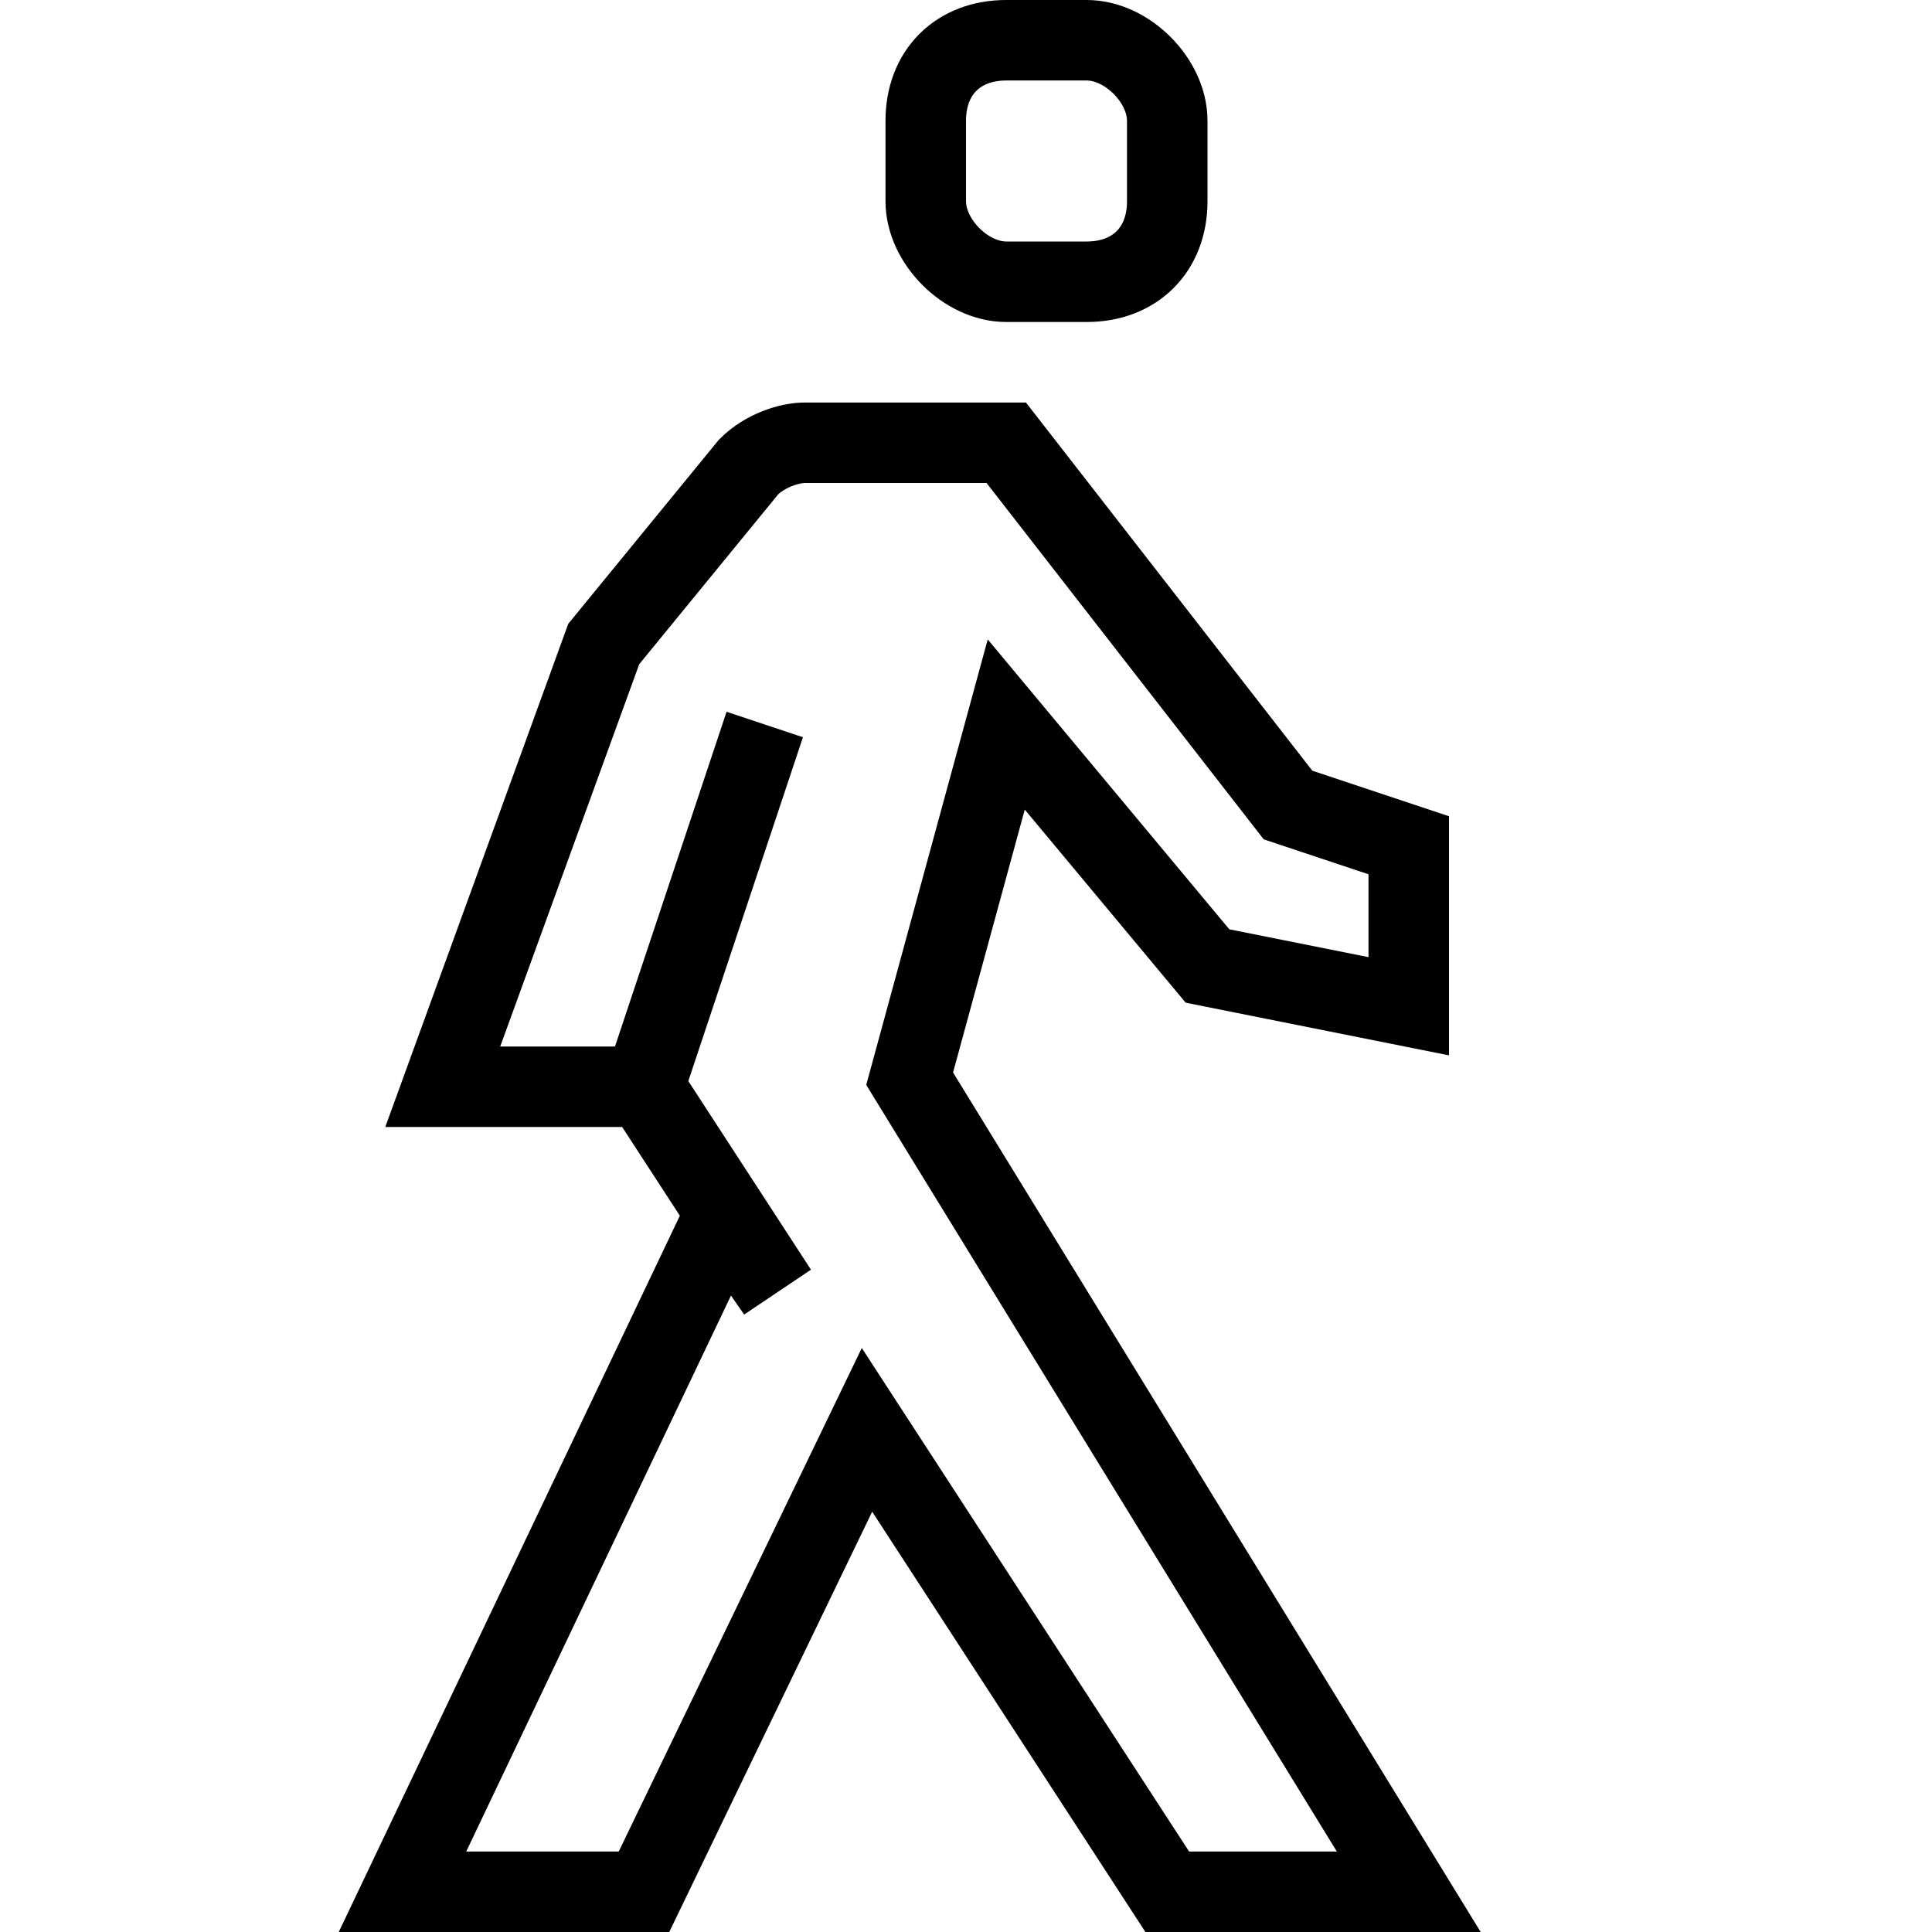
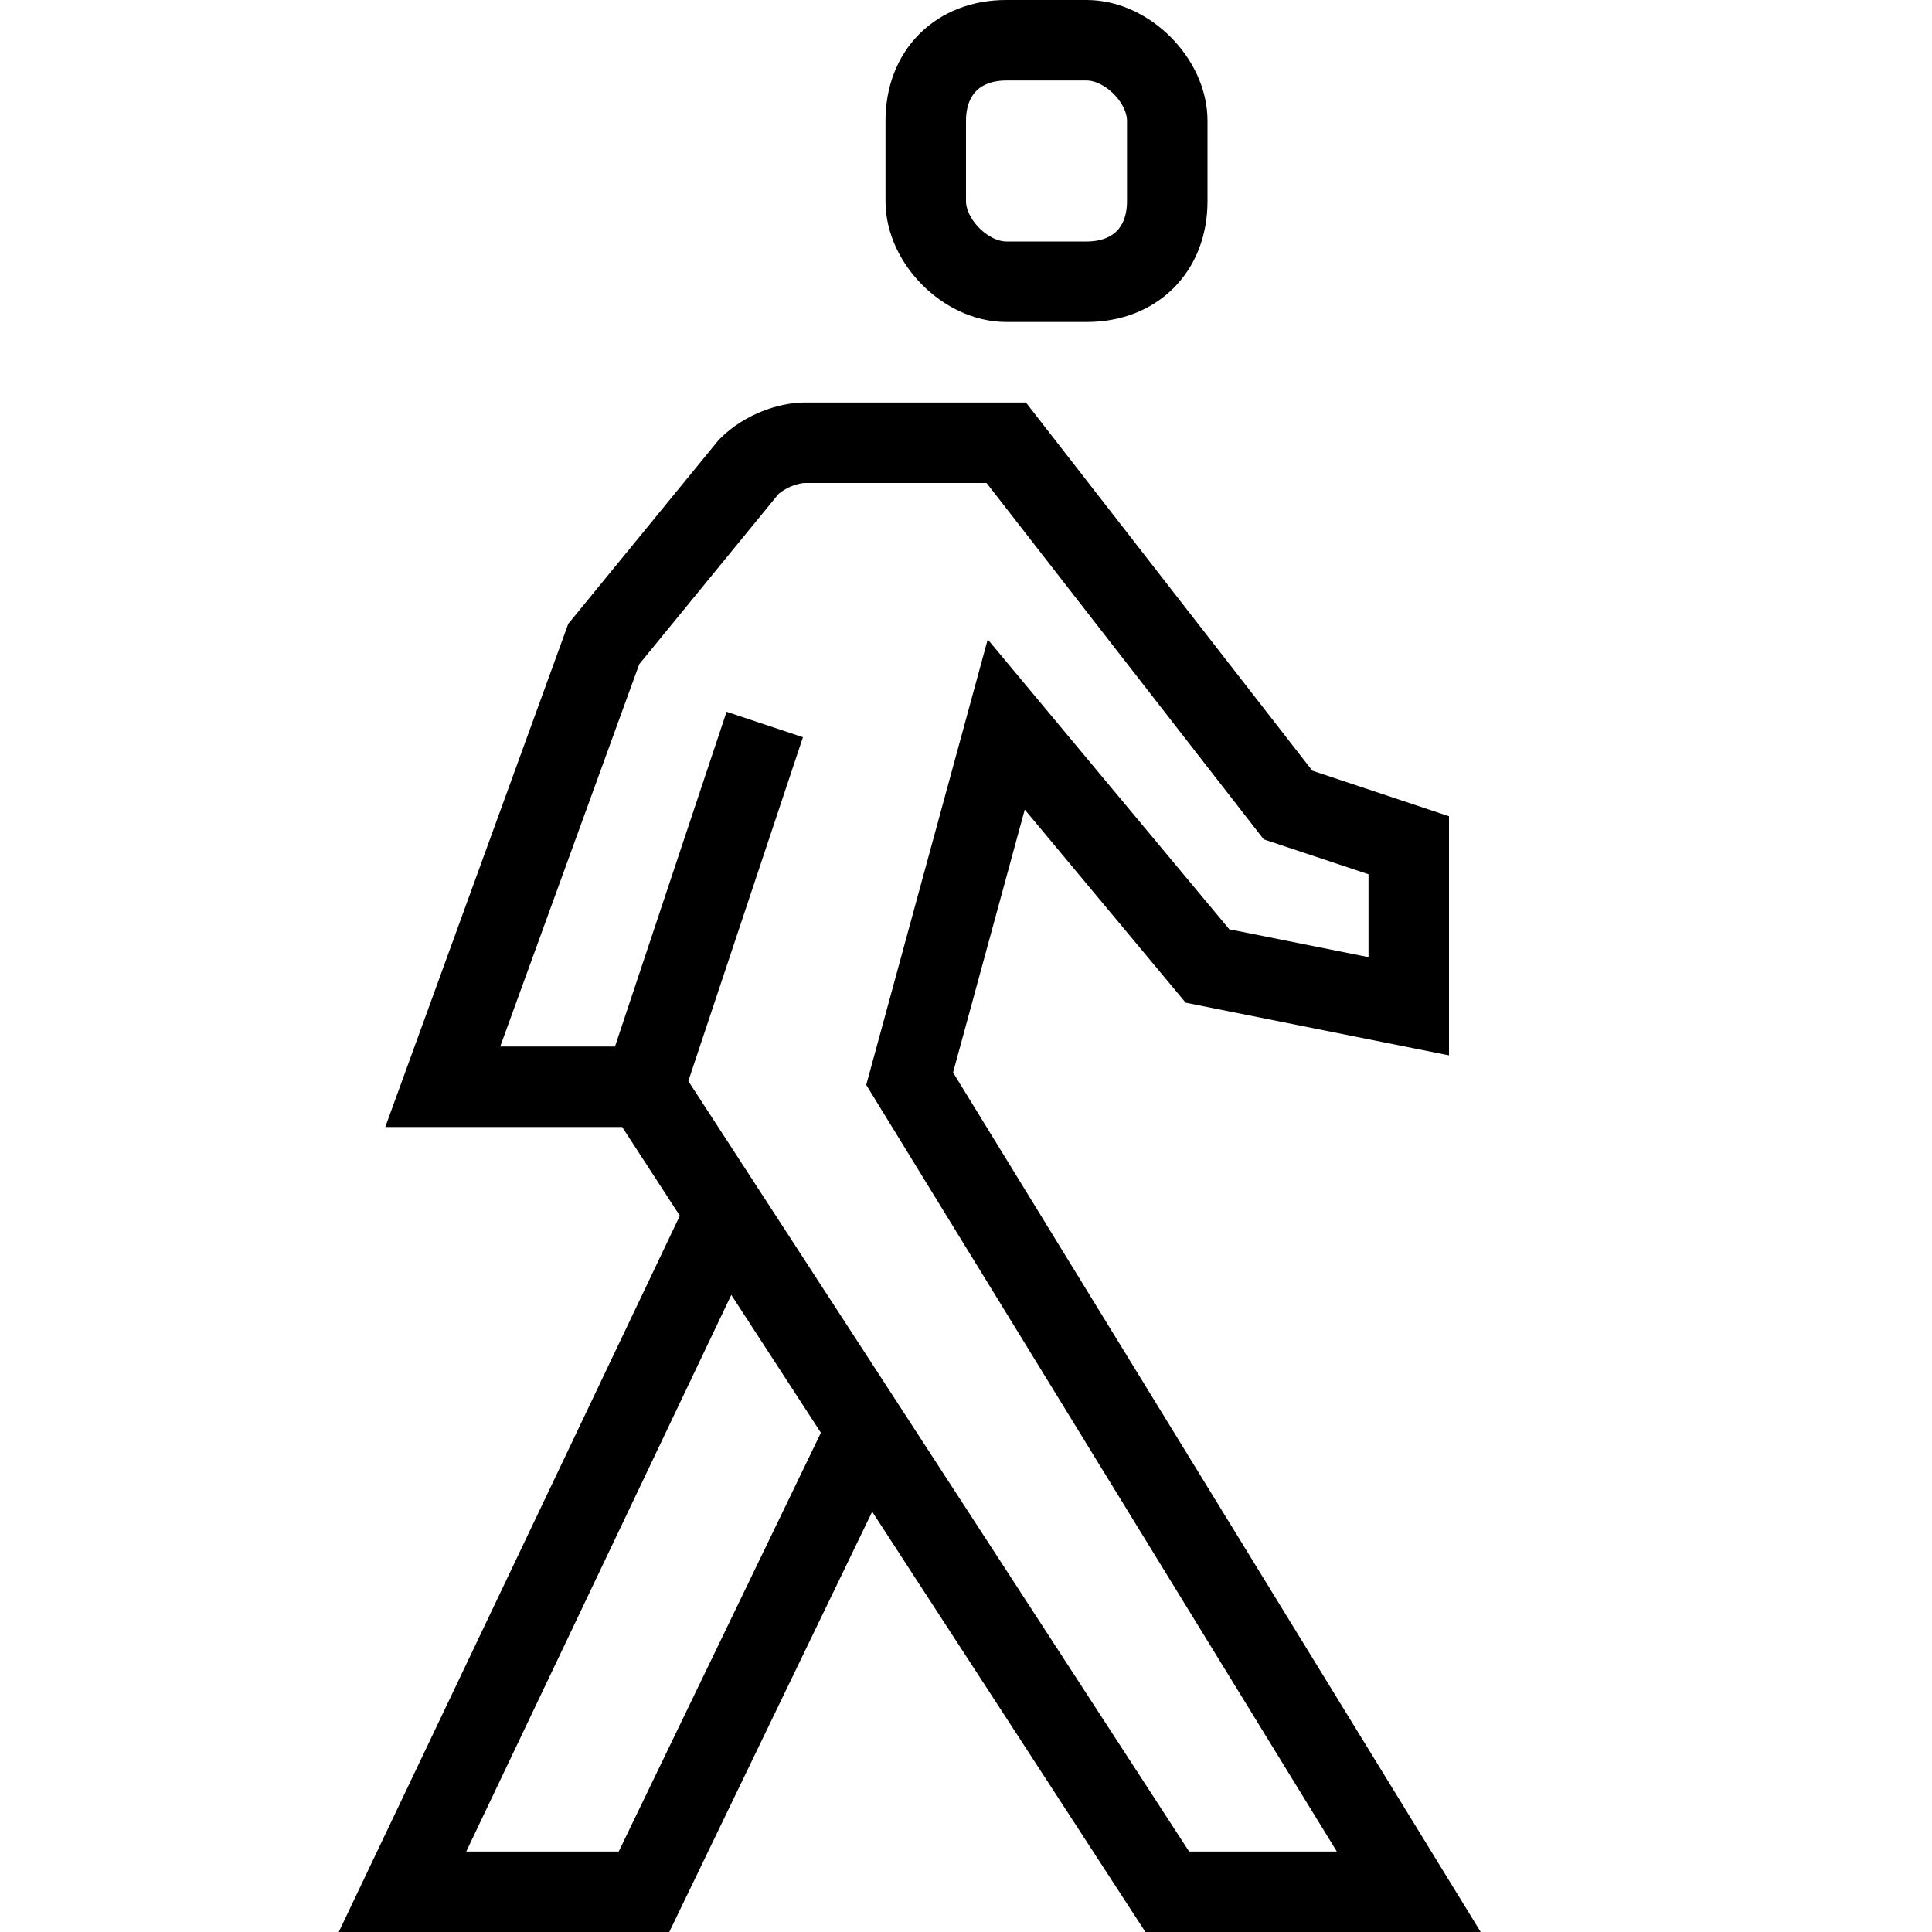
<svg xmlns="http://www.w3.org/2000/svg" width="24" height="24" viewBox="0 0 24 24" version="1.1">
-   <path d="M14.5,2.5 C14.5,3.1 14.1,3.5 13.5,3.5 L12.5,3.5 C12,3.5 11.5,3 11.5,2.5 L11.5,1.5 C11.5,0.9 11.9,0.5 12.5,0.5 L13.5,0.5 C14,0.5 14.5,1 14.5,1.5 L14.5,2.5 Z M10.77,17.762 L8,23.5 L5,23.5 L9,15.1 L9.655,16.045 L8,13.5 L9.5,9 L8,13.5 L5.5,13.5 L7.5,8 L9.3,5.8 C9.5,5.6 9.8,5.5 10,5.5 L12.5,5.5 L16,10 L17.5,10.5 L17.5,12.5 L15,12 L12.5,9 L11.3,13.4 L17.5,23.5 L14.5,23.5 L10.77,17.762 Z" stroke="currentColor" stroke-width="1" fill="none" fill-rule="evenodd" />
+   <path d="M14.5,2.5 C14.5,3.1 14.1,3.5 13.5,3.5 L12.5,3.5 C12,3.5 11.5,3 11.5,2.5 L11.5,1.5 C11.5,0.9 11.9,0.5 12.5,0.5 L13.5,0.5 C14,0.5 14.5,1 14.5,1.5 L14.5,2.5 Z M8,13.5 L5.5,13.5 L7.5,8 L9.3,5.8 C9.5,5.6 9.8,5.5 10,5.5 L12.5,5.5 L16,10 L17.5,10.5 L17.5,12.5 L15,12 L12.5,9 L11.3,13.4 L17.5,23.5 L14.5,23.5 L8,13.5 L9.5,9 L8,13.5 Z M9,15.1 L5,23.5 L8,23.5 L10.8,17.7" stroke="currentColor" stroke-width="1" fill="none" fill-rule="evenodd" />
</svg>
